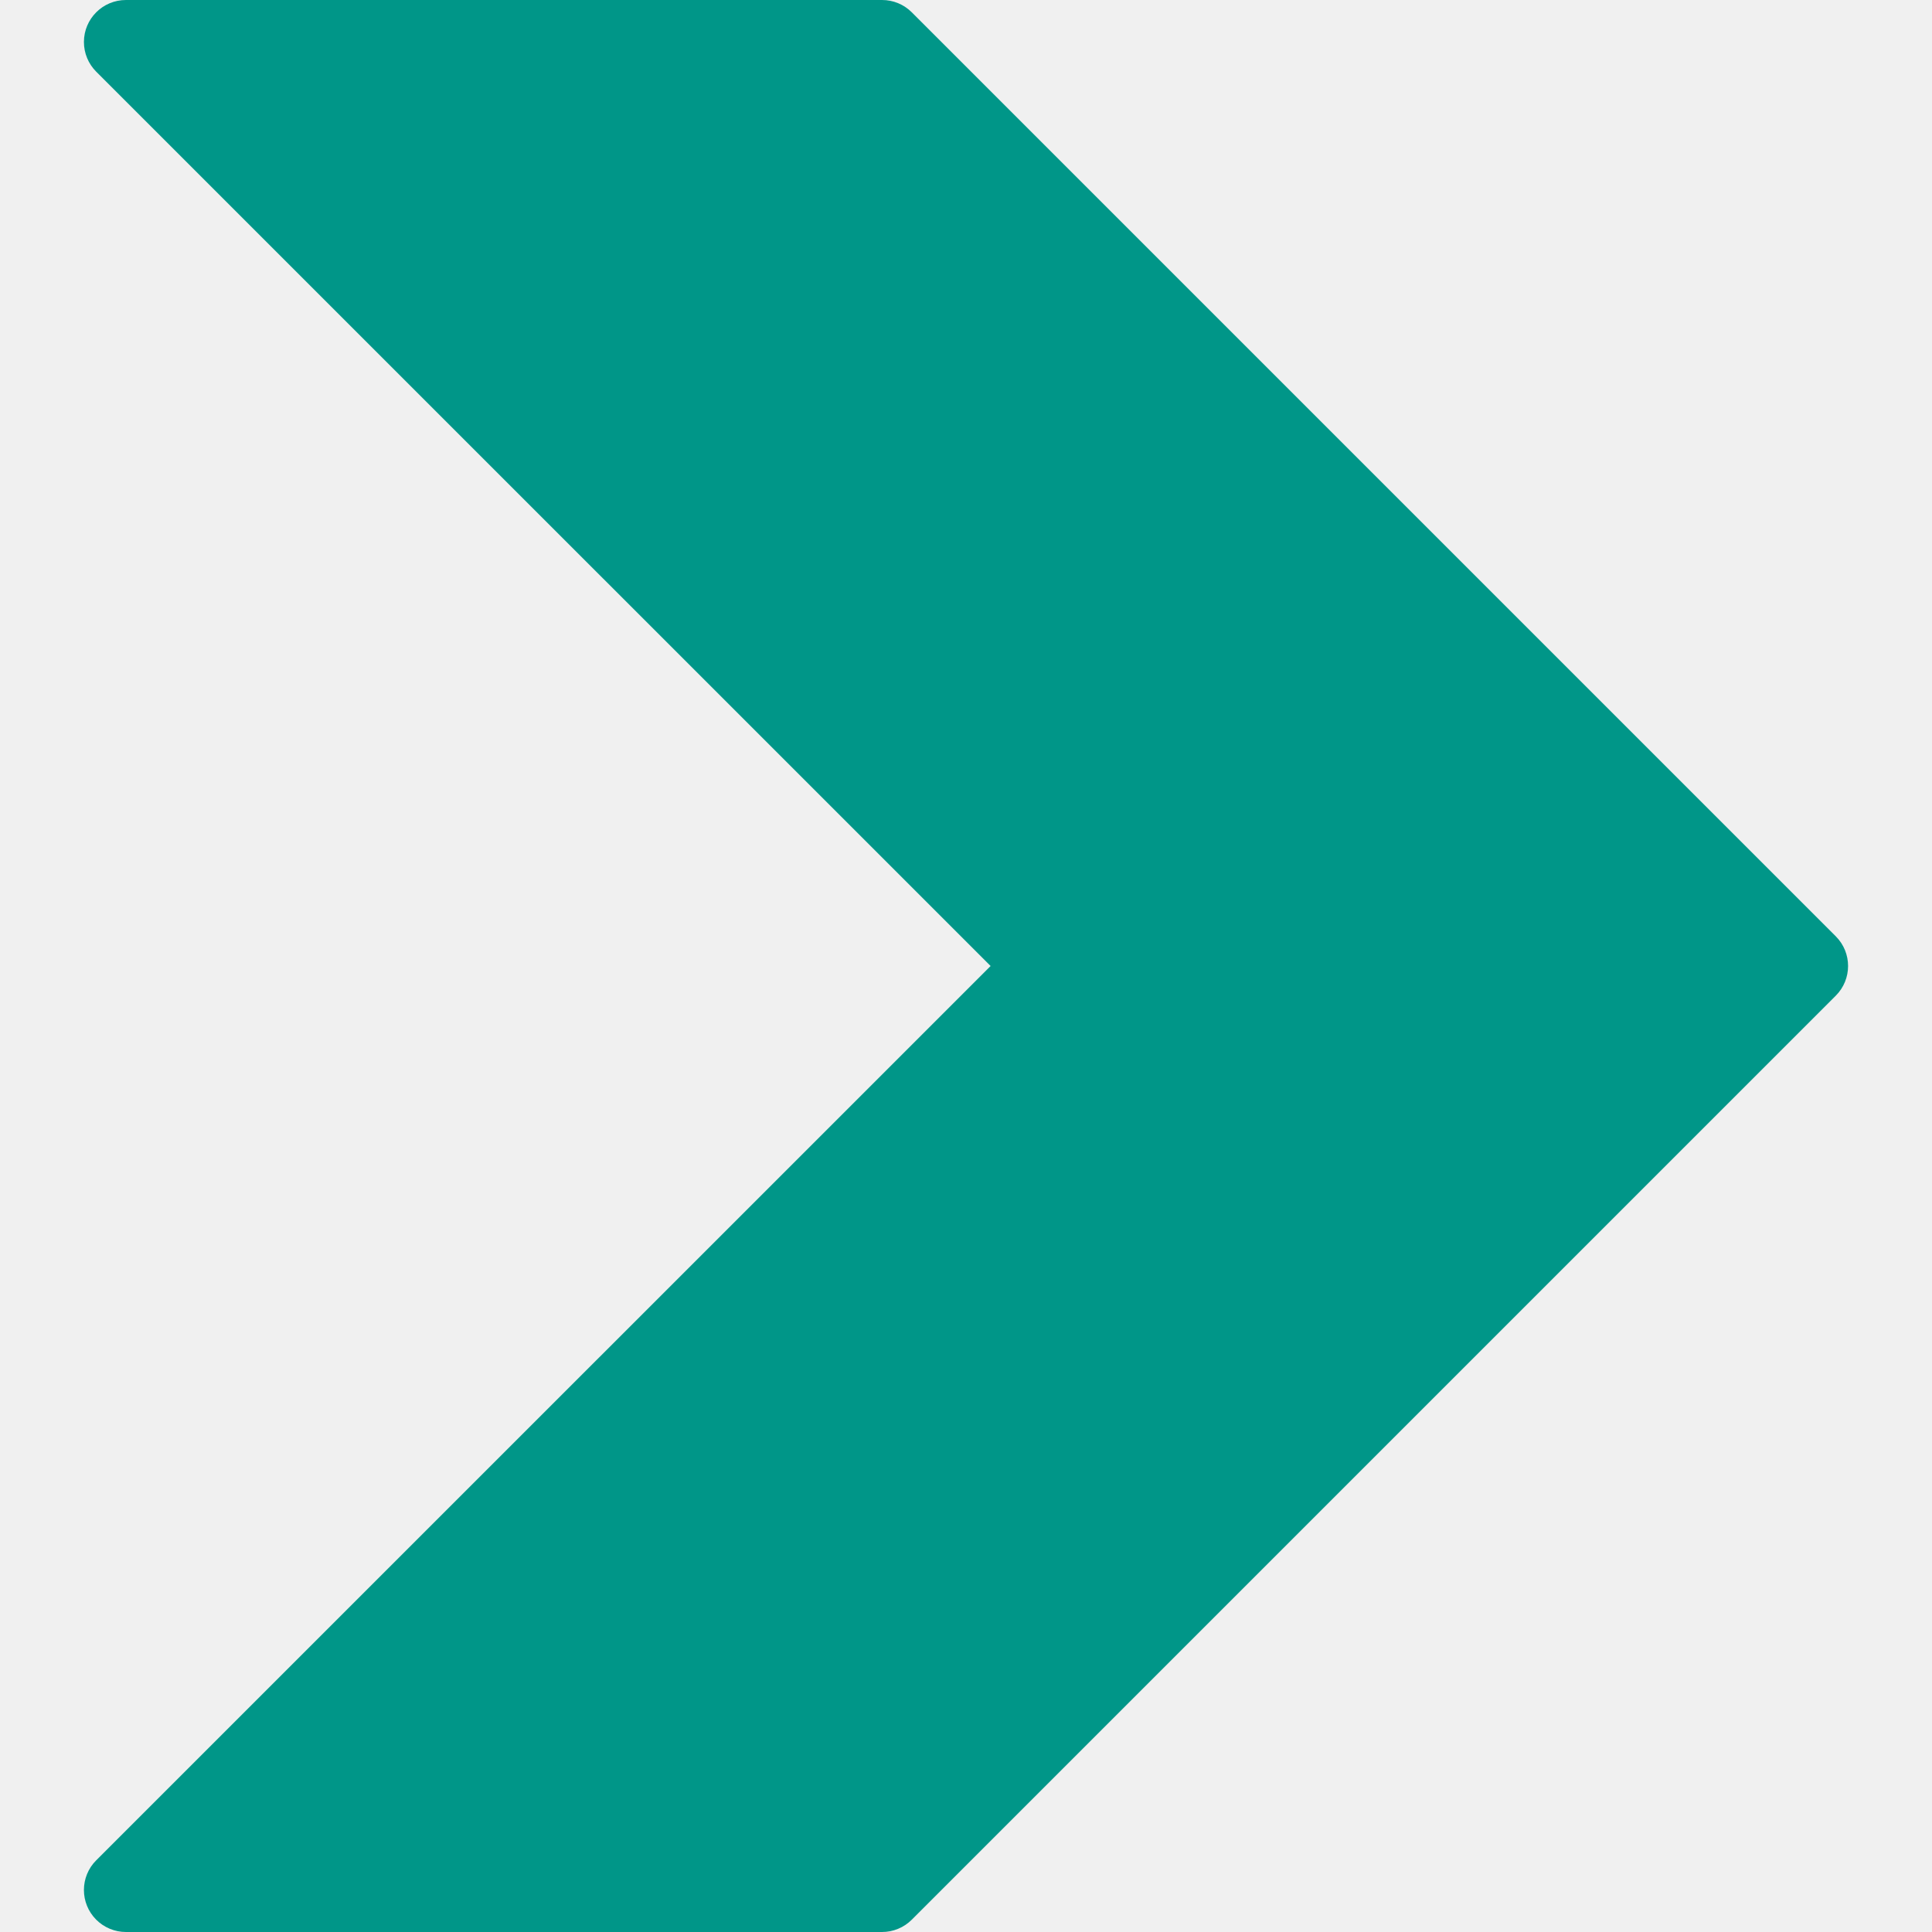
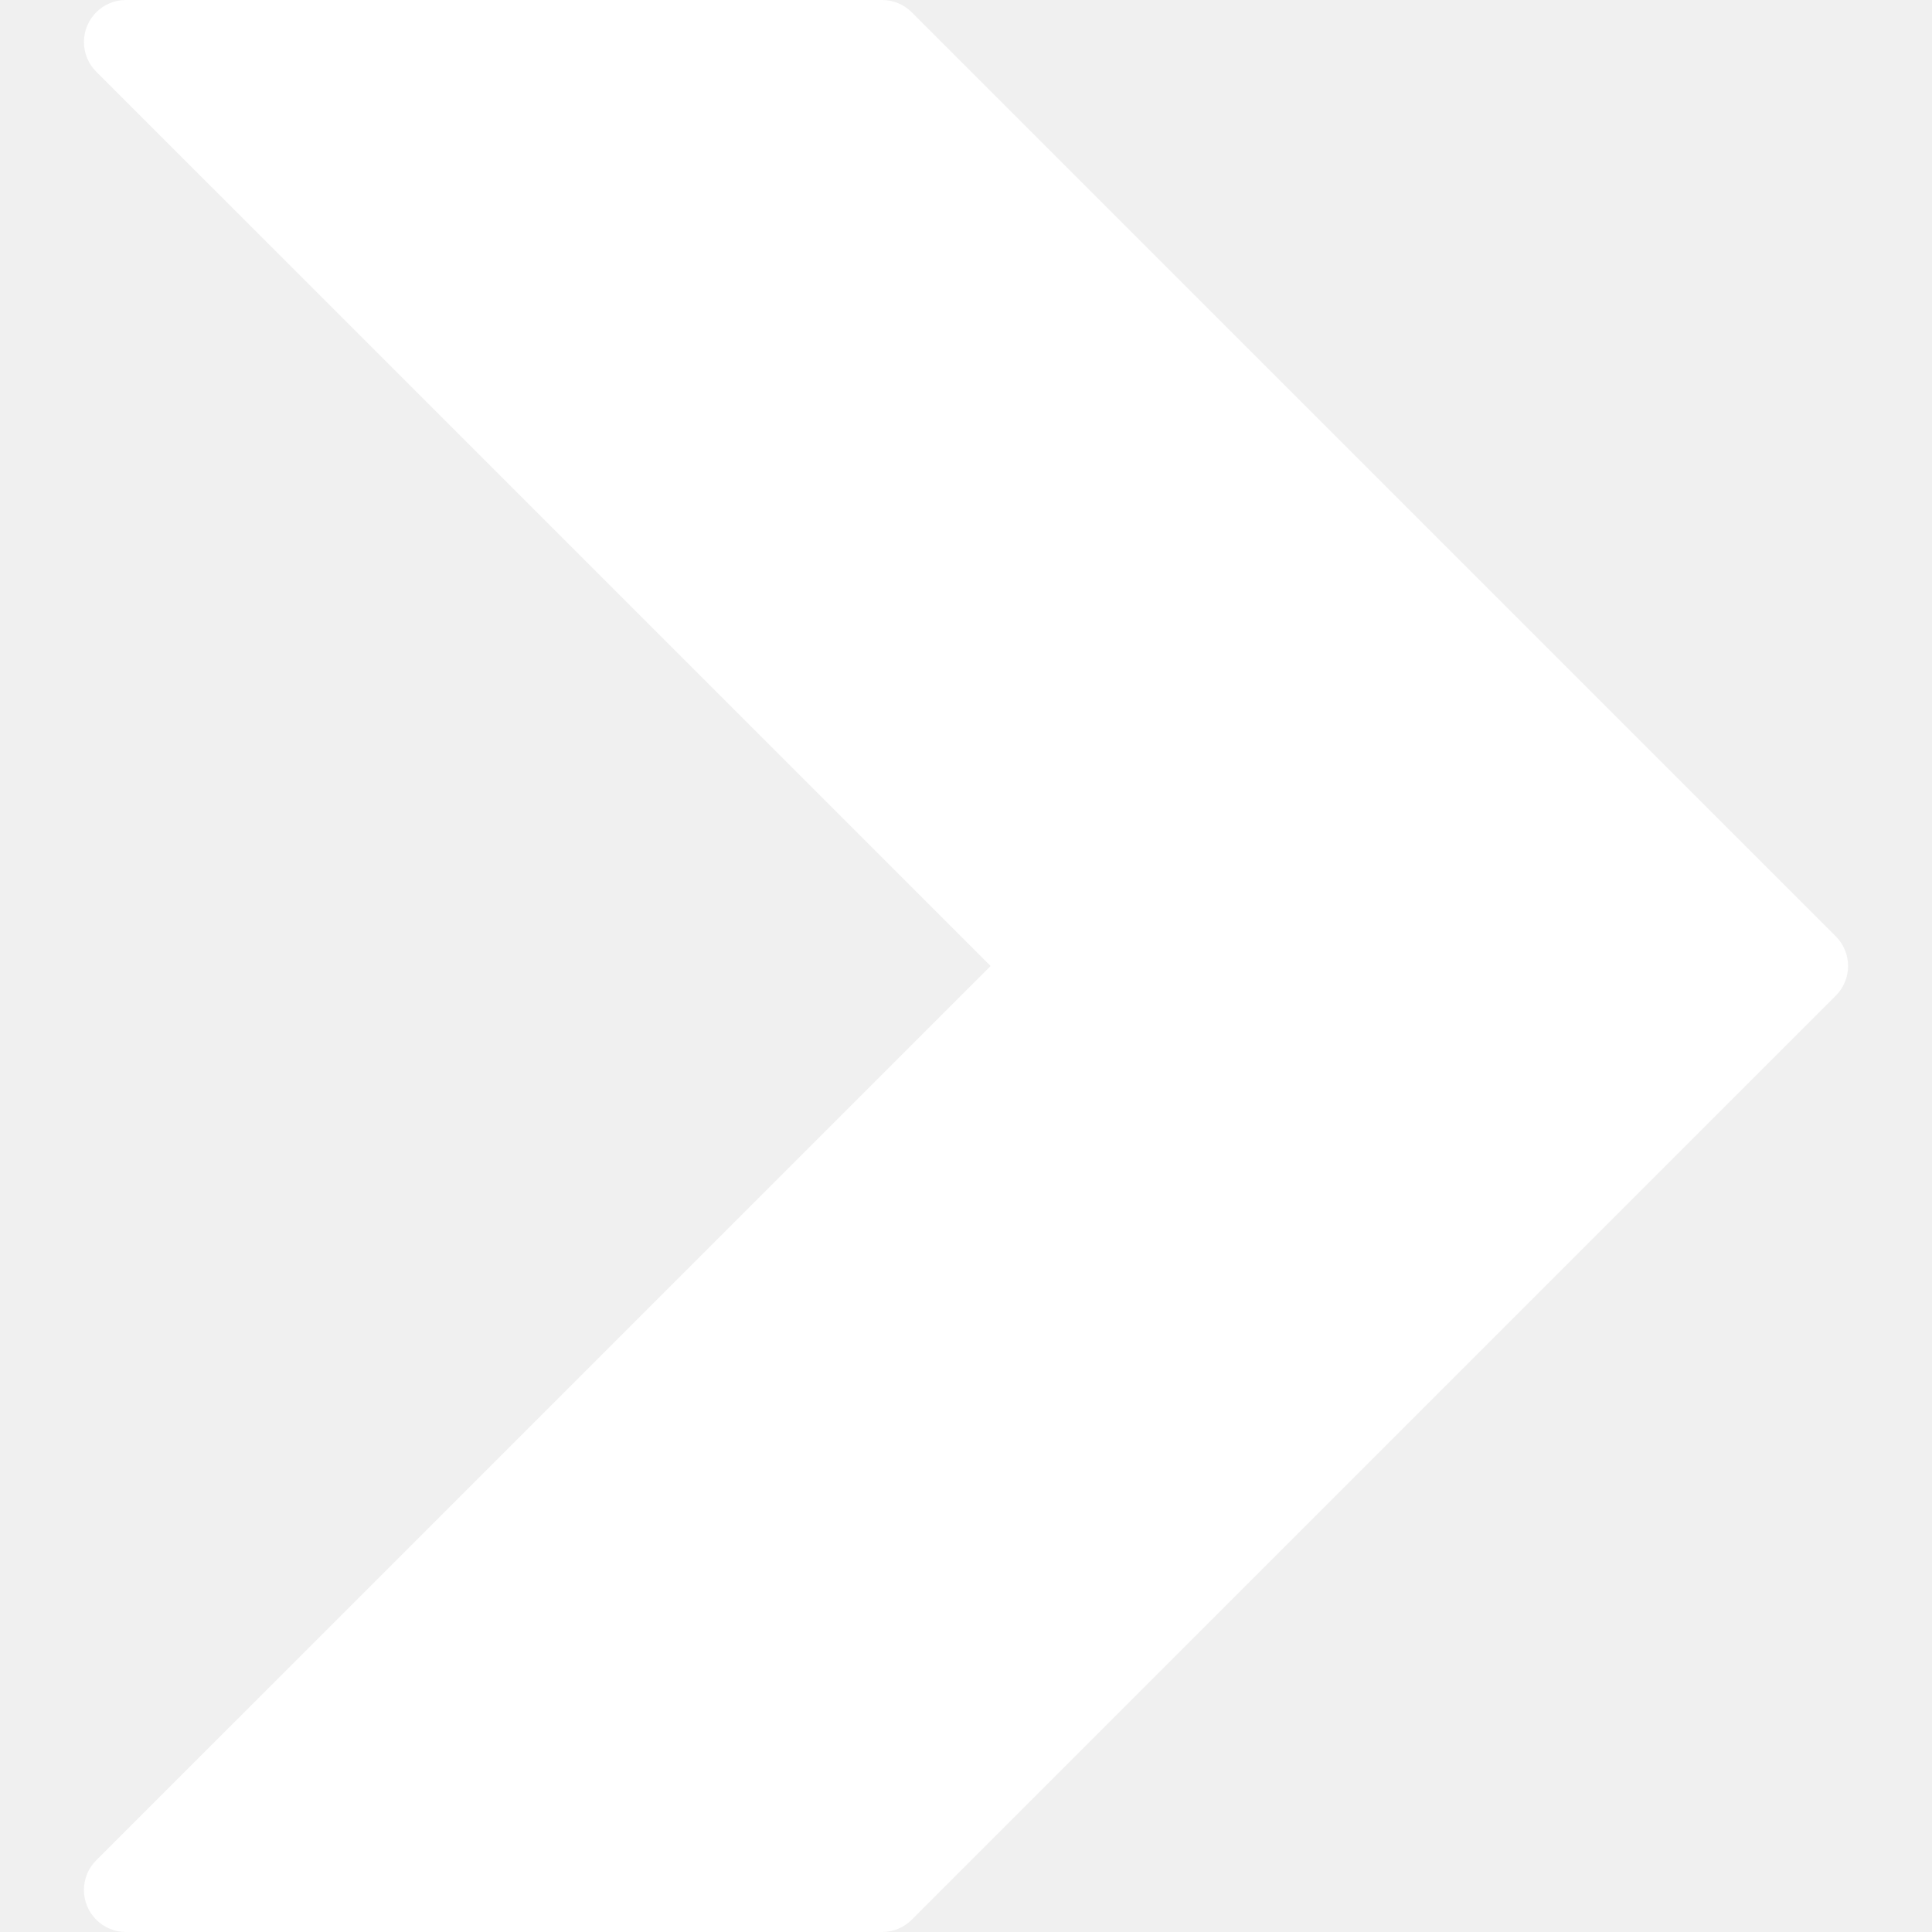
<svg xmlns="http://www.w3.org/2000/svg" version="1.1" id="Capa_1" x="0px" y="0px" viewBox="0 0 490.667 490.667" style="enable-background:new 0 0 490.667 490.667;" xml:space="preserve">
-   <path style="fill:#009688;" d="M466.219,237.781L231.552,3.115C229.548,1.115,226.831-0.005,224,0H32  c-5.891-0.011-10.675,4.757-10.686,10.648c-0.005,2.84,1.123,5.565,3.134,7.571l227.136,227.115L24.448,472.448  c-4.171,4.16-4.179,10.914-0.019,15.085c2.006,2.011,4.731,3.139,7.571,3.134h192c2.831,0.005,5.548-1.115,7.552-3.115  l234.667-234.667c4.171-4.16,4.179-10.914,0.019-15.085C466.231,237.794,466.225,237.788,466.219,237.781z" />
-   <g>
+   <defs id="defs37" />
+   <path style="fill:#ffffff" d="M466.219,237.781L231.552,3.115C229.548,1.115,226.831-0.005,224,0H32  c-5.891-0.011-10.675,4.757-10.686,10.648c-0.005,2.84,1.123,5.565,3.134,7.571l227.136,227.115L24.448,472.448  c-4.171,4.16-4.179,10.914-0.019,15.085c2.006,2.011,4.731,3.139,7.571,3.134h192c2.831,0.005,5.548-1.115,7.552-3.115  l234.667-234.667c4.171-4.16,4.179-10.914,0.019-15.085C466.231,237.794,466.225,237.788,466.219,237.781z" id="path2" />
+   <g id="g4">
</g>
-   <g>
+   <g id="g6">
</g>
-   <g>
+   <g id="g8">
</g>
-   <g>
+   <g id="g10">
</g>
-   <g>
+   <g id="g12">
</g>
-   <g>
+   <g id="g14">
</g>
-   <g>
+   <g id="g16">
</g>
-   <g>
+   <g id="g18">
</g>
-   <g>
+   <g id="g20">
</g>
-   <g>
+   <g id="g22">
</g>
-   <g>
+   <g id="g24">
</g>
-   <g>
+   <g id="g26">
</g>
-   <g>
+   <g id="g28">
</g>
-   <g>
+   <g id="g30">
</g>
-   <g>
+   <g id="g32">
</g>
</svg>
